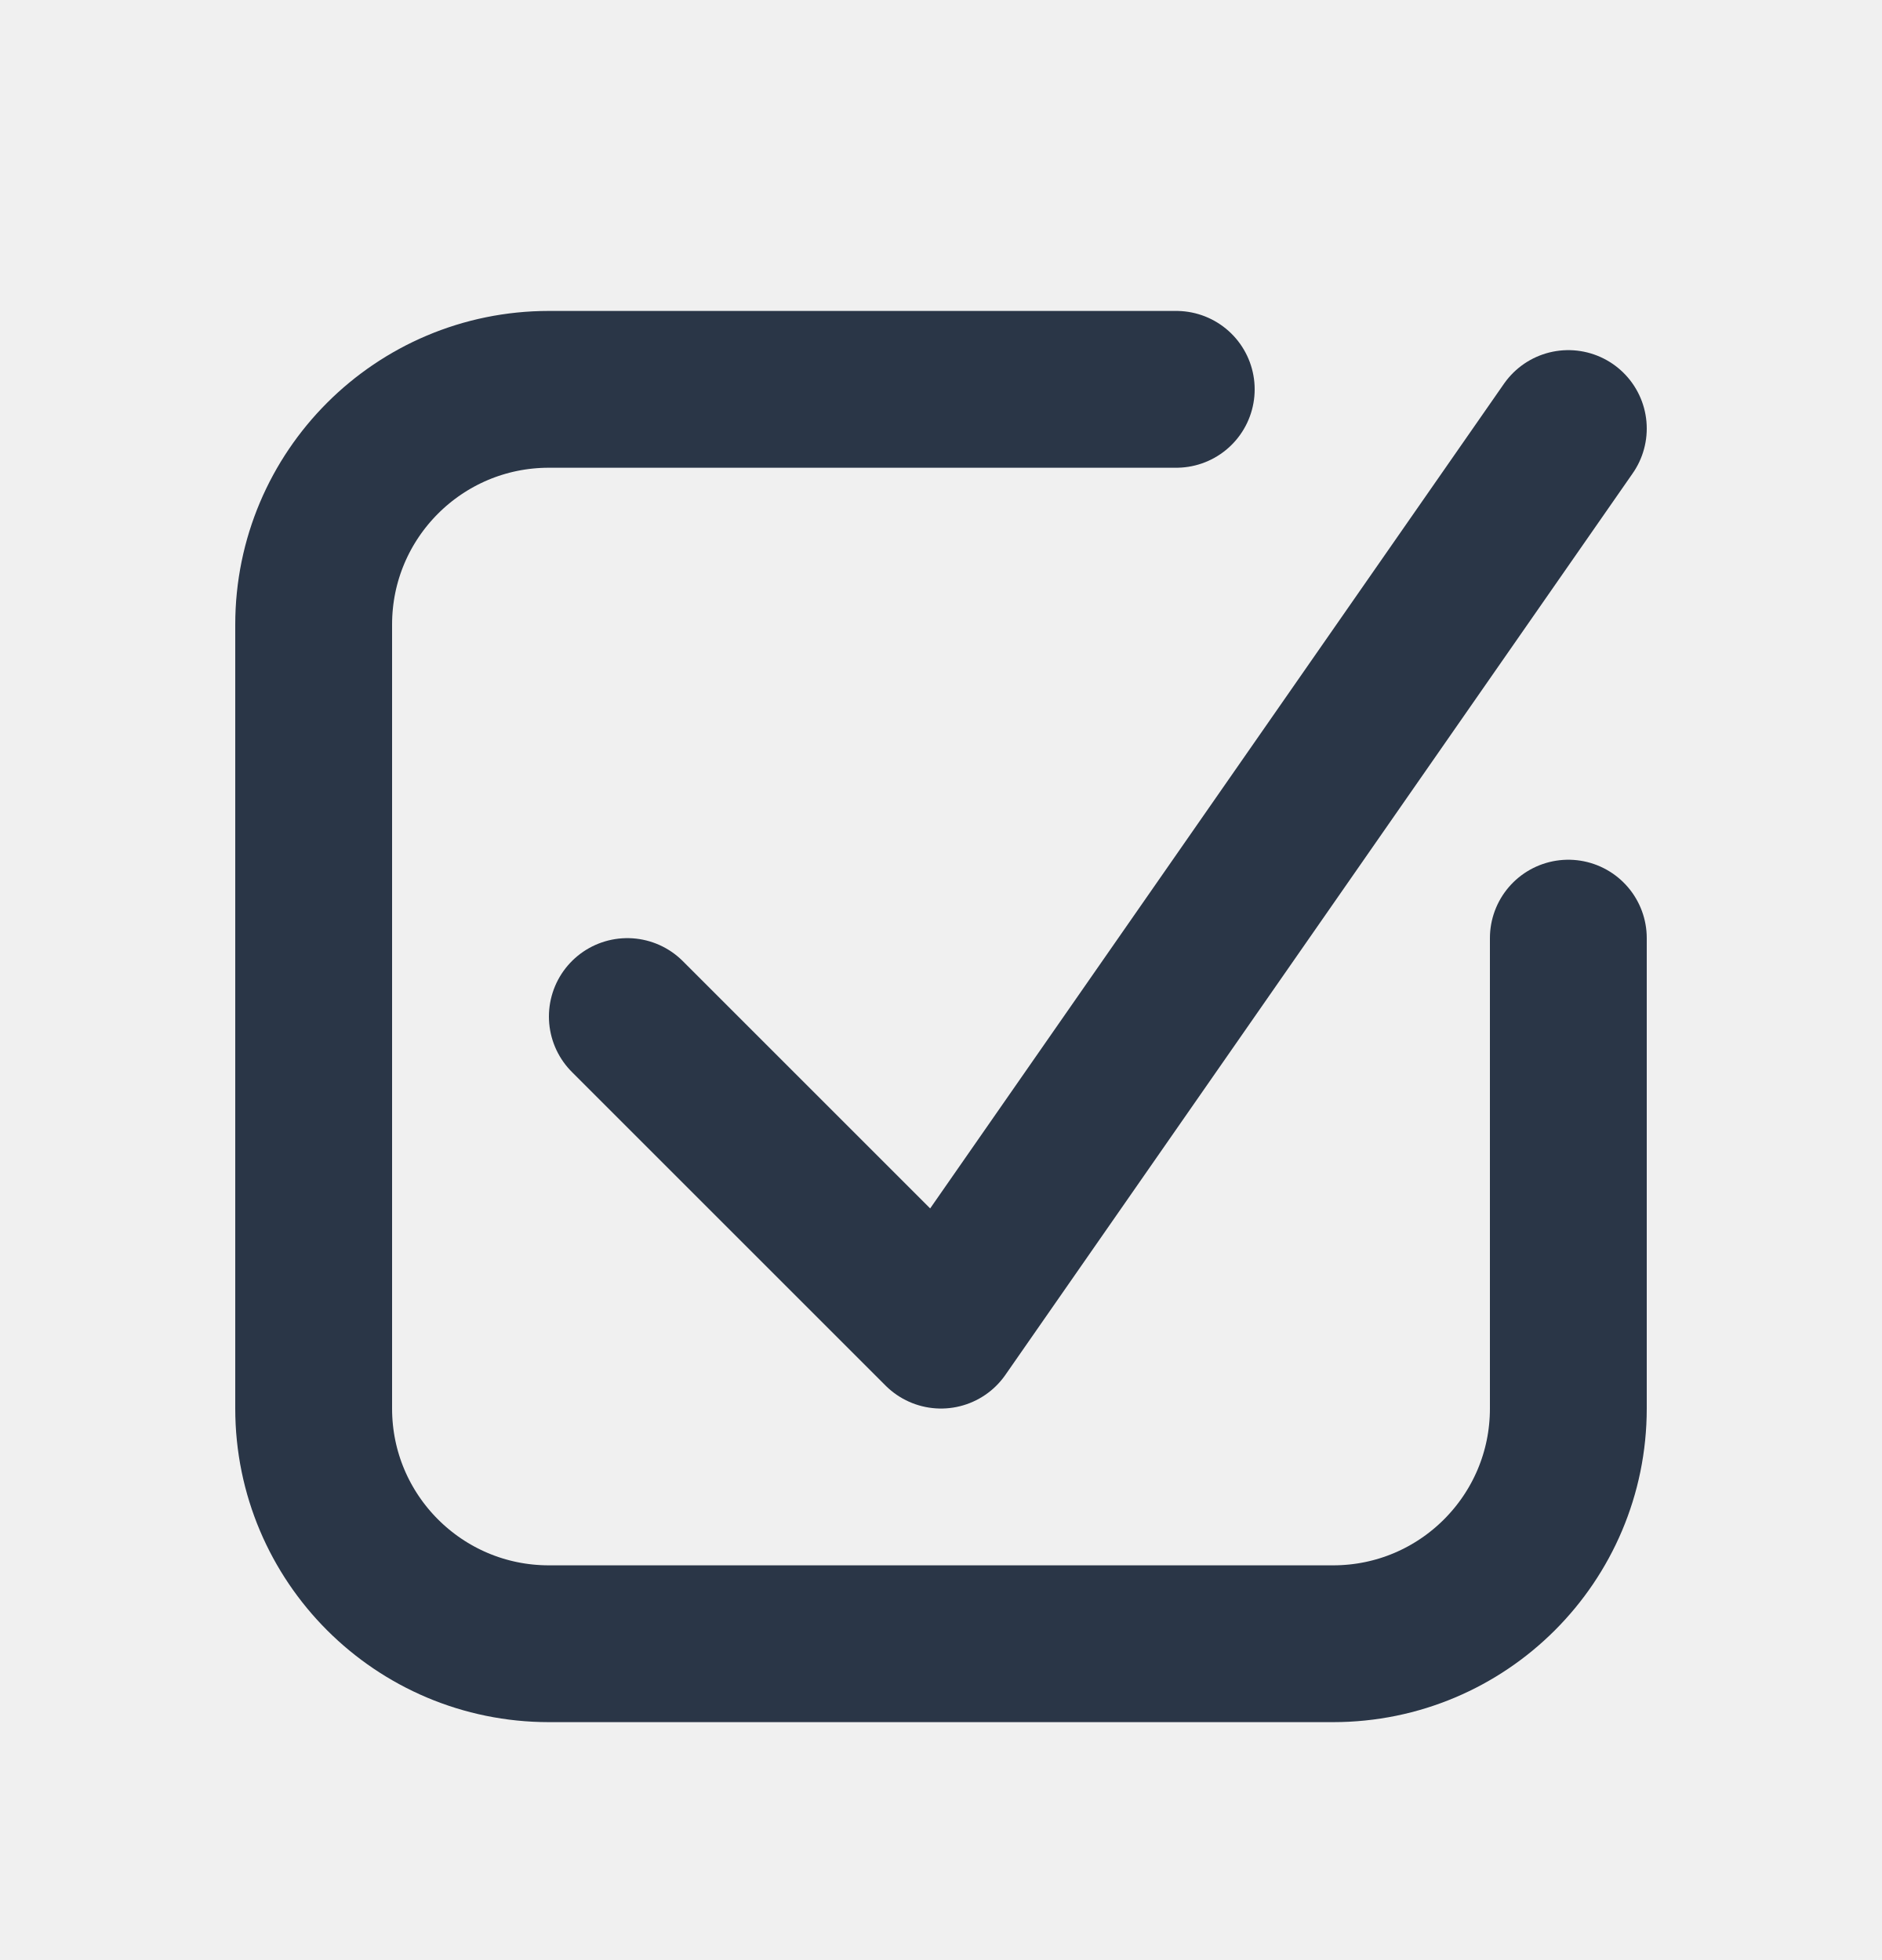
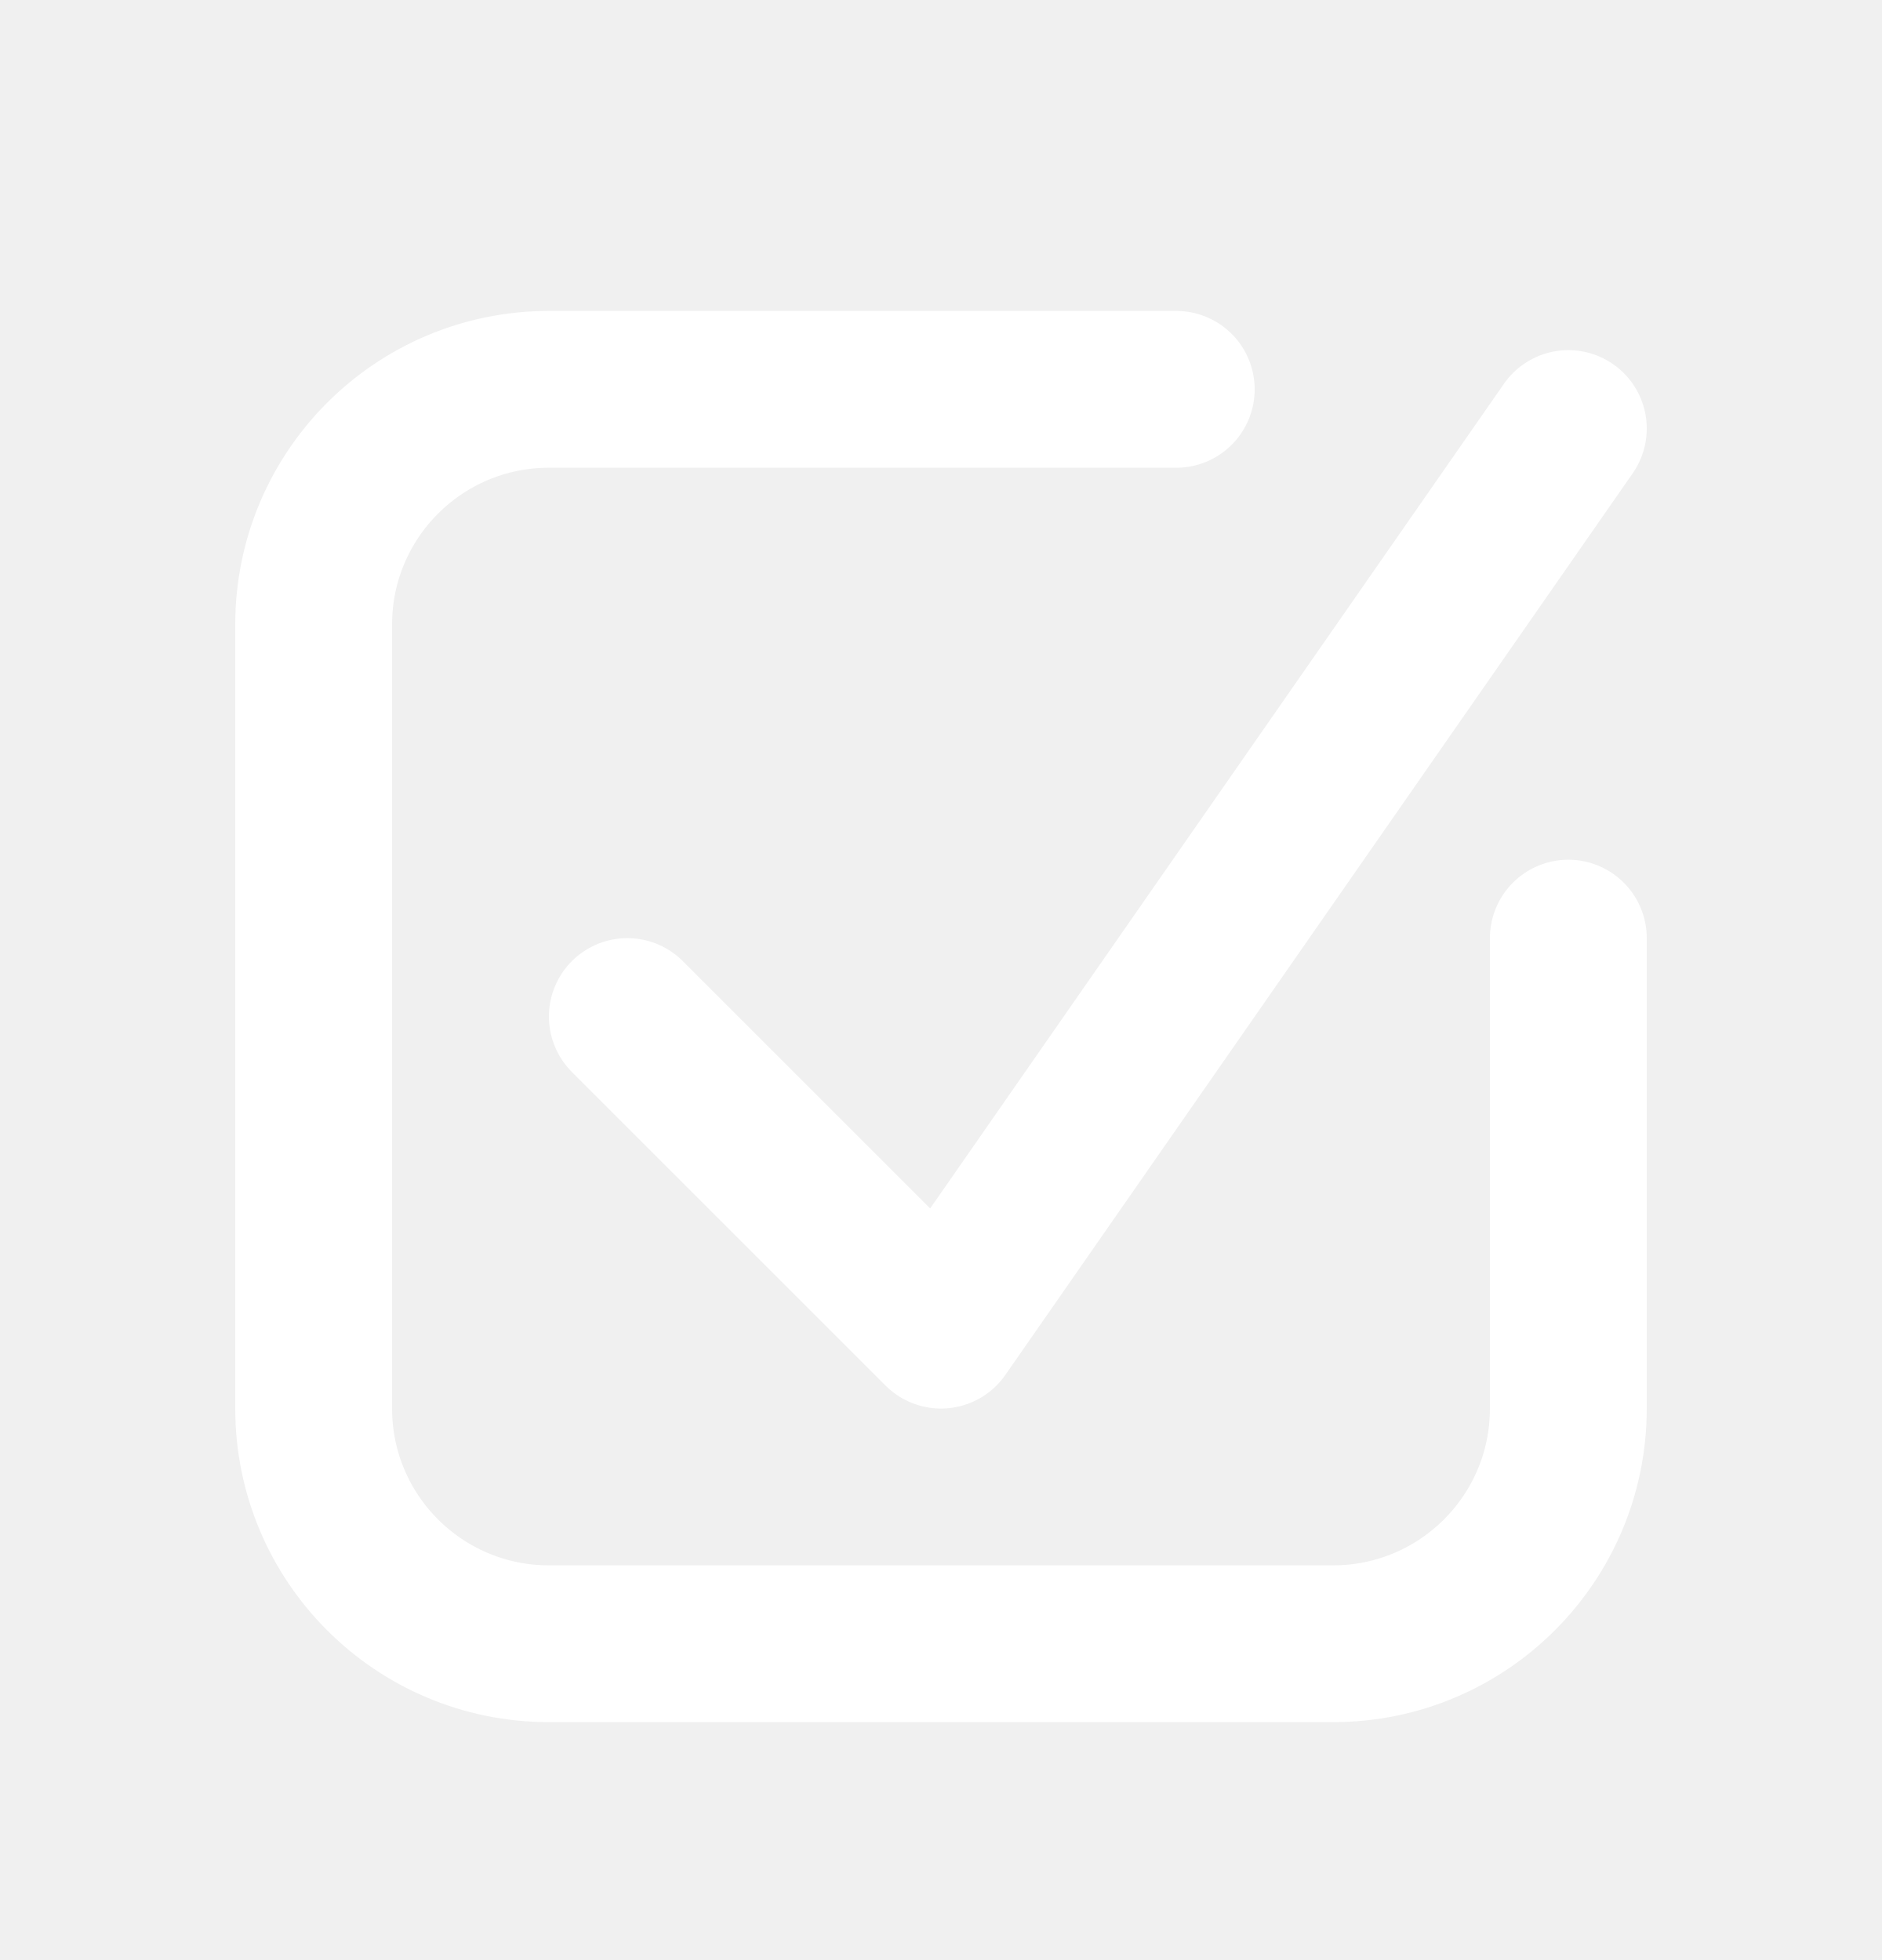
<svg xmlns="http://www.w3.org/2000/svg" width="24" height="25" viewBox="0 0 24 25" fill="none">
-   <path d="M20 11.966V17.966C20 19.623 18.657 20.966 17 20.966H7C5.343 20.966 4 19.623 4 17.966V7.966C4 6.309 5.343 4.966 7 4.966H15" stroke="#2A3647" stroke-width="2" stroke-linecap="round" />
-   <path d="M8 12.966L12 16.966L20 5.466" stroke="#2A3647" stroke-width="2" stroke-linecap="round" stroke-linejoin="round" />
+   <path d="M20 11.966V17.966C20 19.623 18.657 20.966 17 20.966H7C5.343 20.966 4 19.623 4 17.966V7.966C4 6.309 5.343 4.966 7 4.966H15" stroke="#FFFFFF" stroke-width="2" stroke-linecap="round" />
+   <path d="M8 12.966L12 16.966L20 5.466" stroke="#FFFFFF" stroke-width="2" stroke-linecap="round" stroke-linejoin="round" />
</svg>
